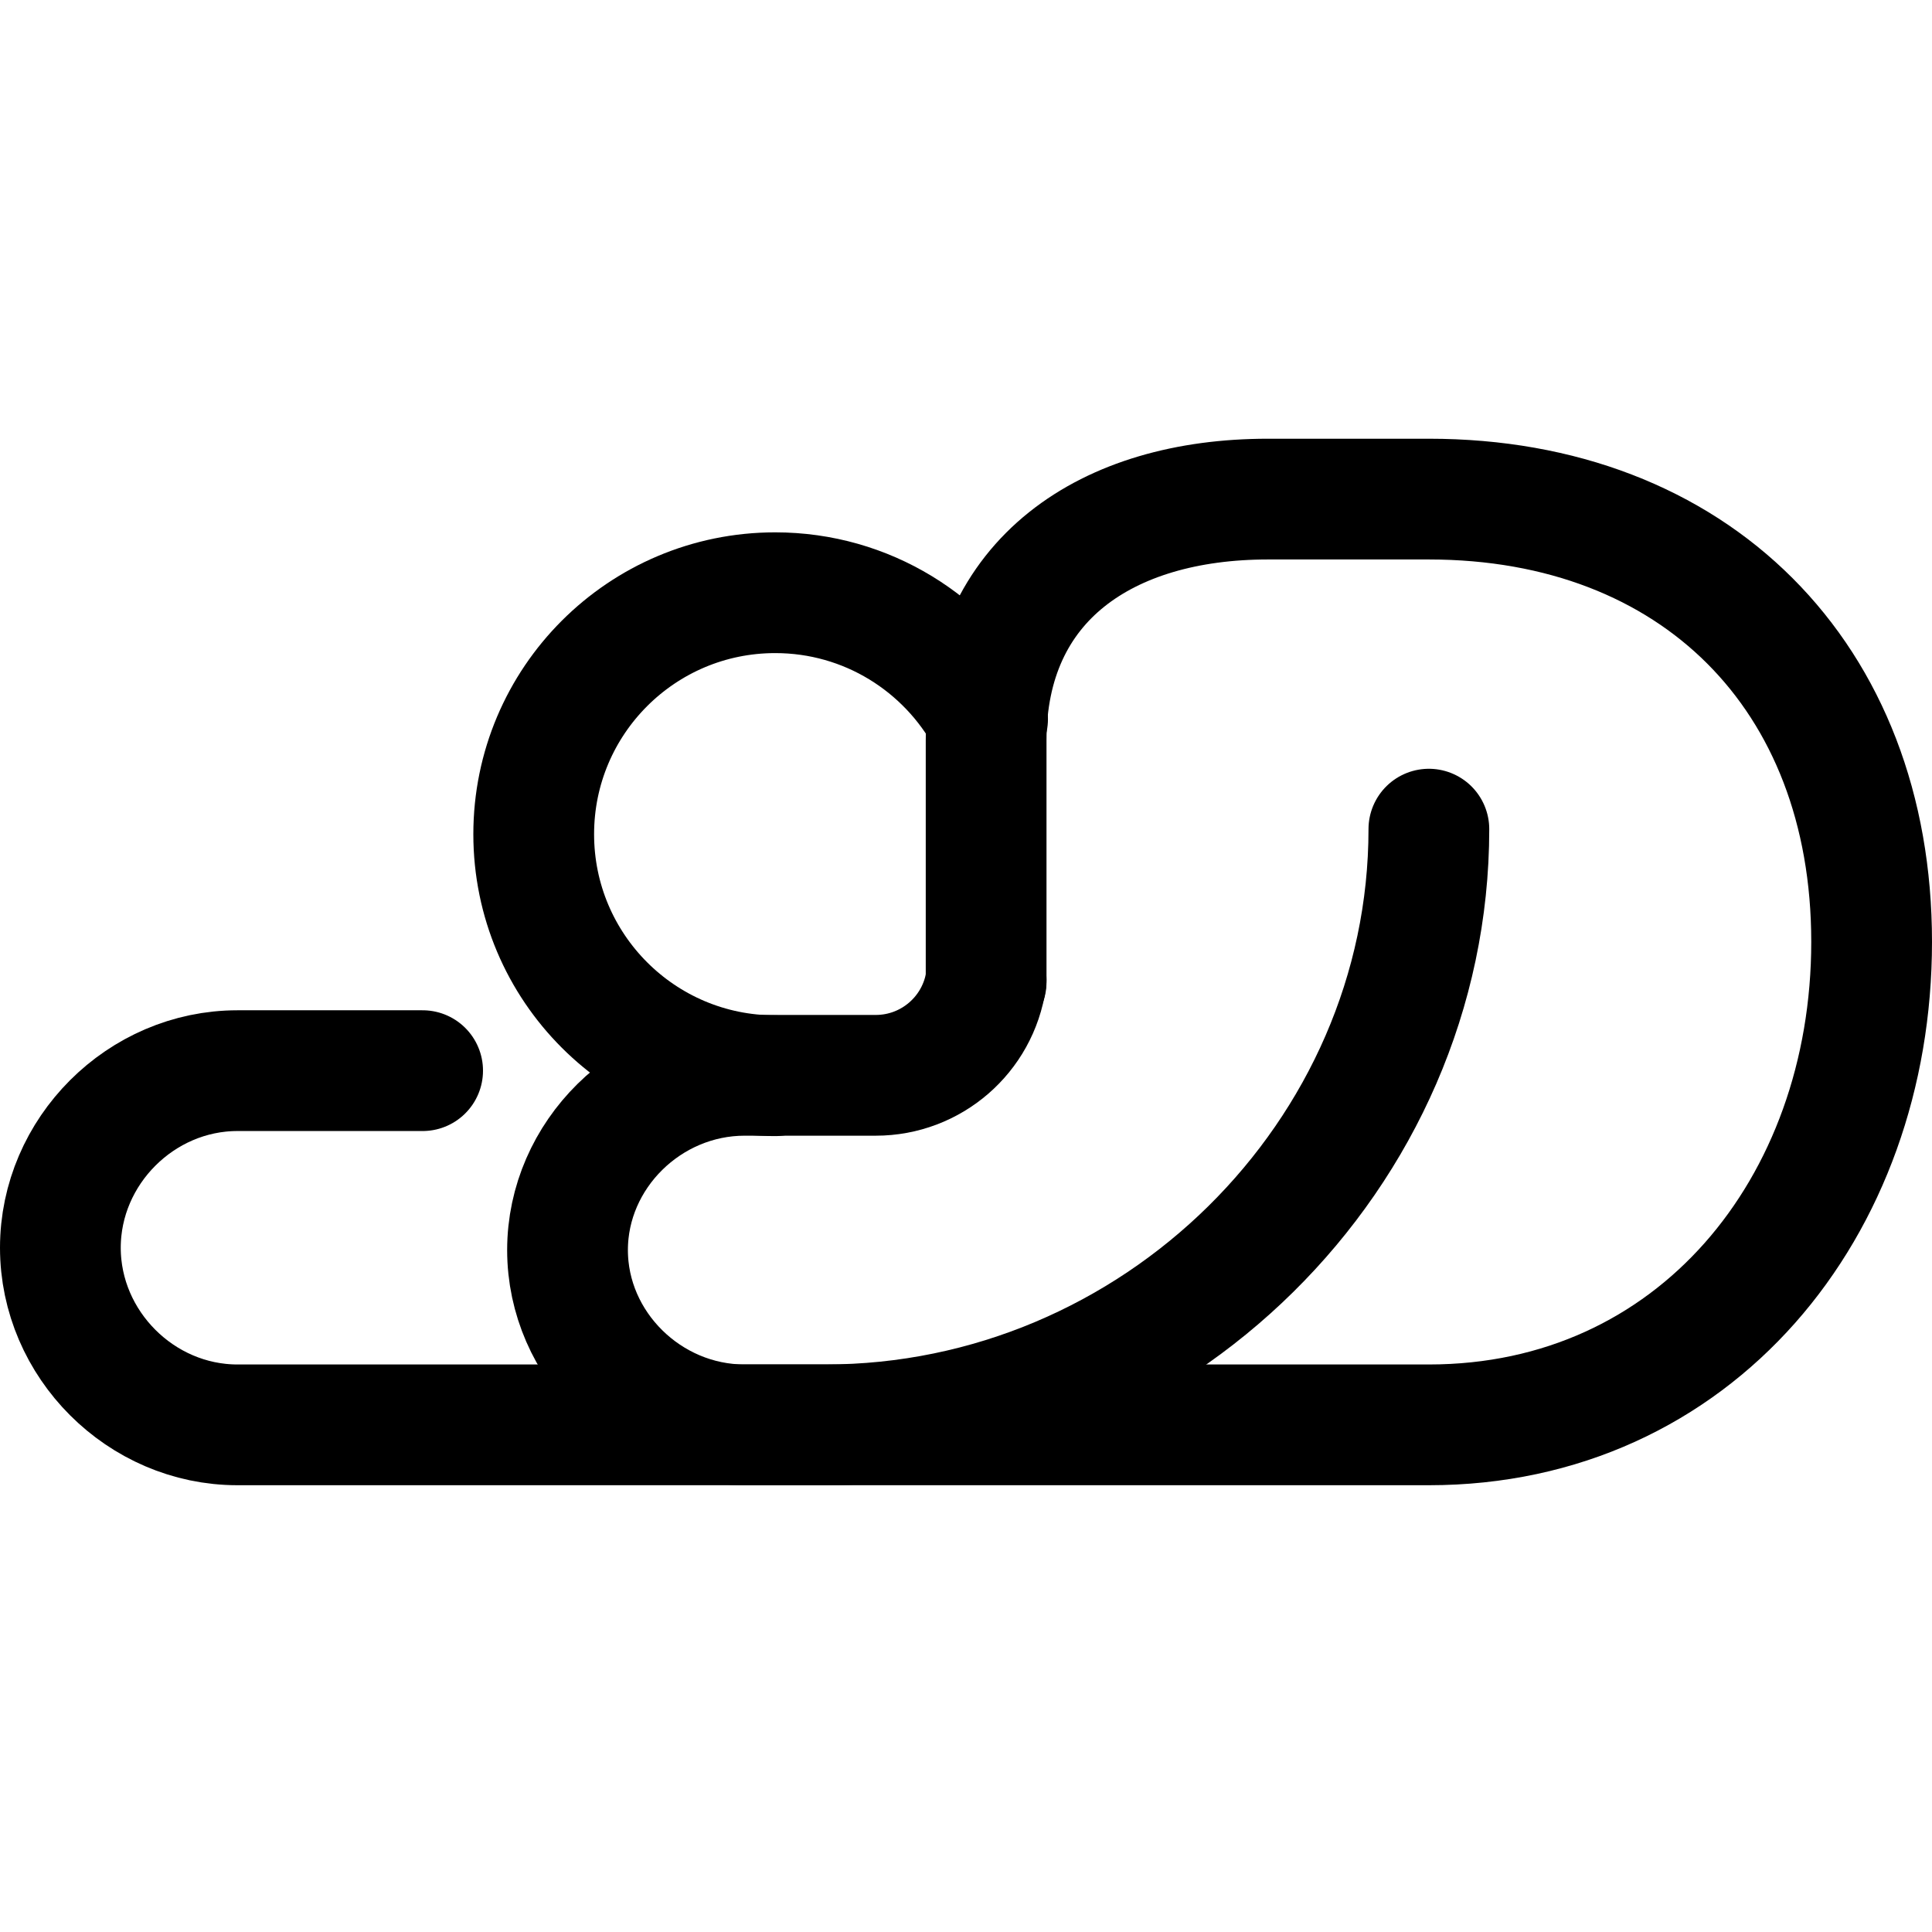
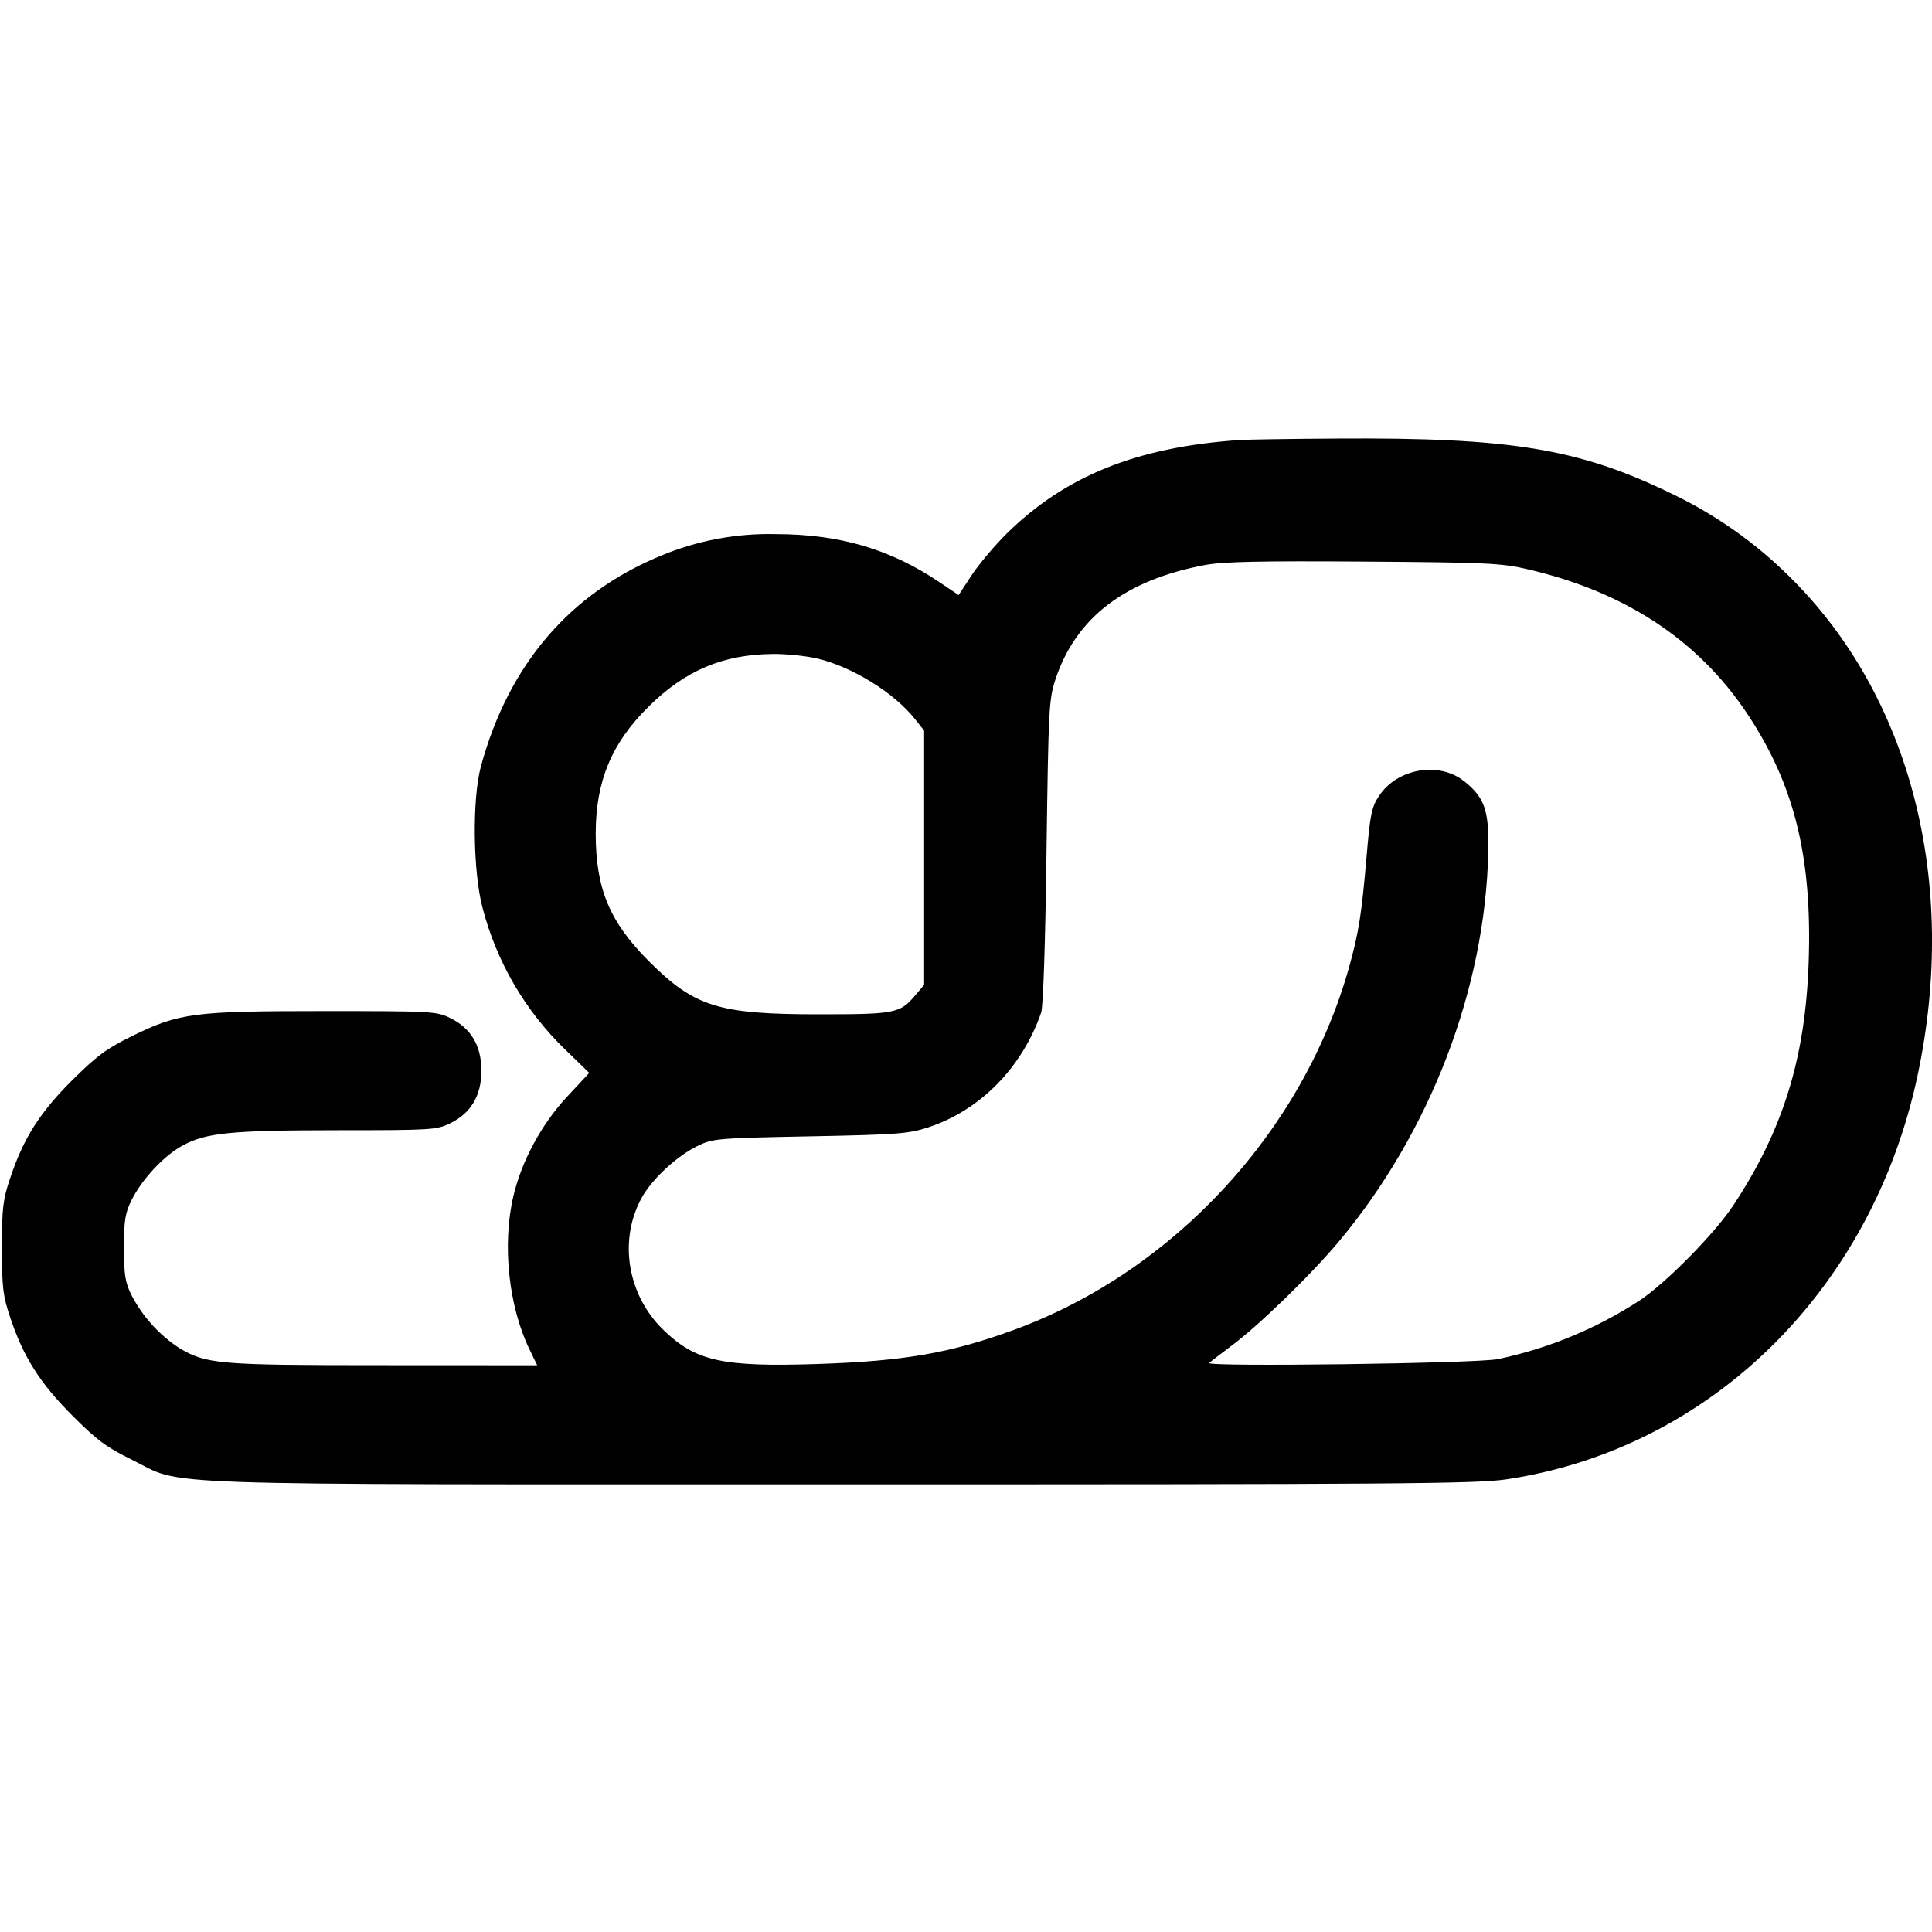
- <svg xmlns="http://www.w3.org/2000/svg" fill="none" viewBox="0 0 24 24" id="Yoga-Seated-Forward-Fold-Pose--Streamline-Ultimate.svg" height="24" width="24">
-   <path stroke="#000000" stroke-linecap="round" stroke-linejoin="round" stroke-miterlimit="10" d="M17.75 10.3c0 4.045 -3.4 7.4 -7.5 7.4H9.25c-1.2 0 -2.2 -0.987 -2.2 -2.171 0 -1.184 1 -2.171 2.2 -2.171H10.879c0.688 0 1.272 -0.505 1.371 -1.187v0" stroke-width="1.5" />
-   <path stroke="#000000" stroke-linecap="round" stroke-linejoin="round" stroke-miterlimit="10" d="M5.25 13.3h-2.3c-1.2 0 -2.2 1 -2.2 2.2 0 1.2 1 2.2 2.2 2.2h14.8c3.3 0 5.5 -2.7 5.5 -6 0 -3.3 -2.2 -5.5 -5.5 -5.5l-2 0c-2 0 -3.5 1 -3.5 3V12.2" stroke-width="1.5" />
-   <path stroke="#000000" stroke-linecap="round" stroke-linejoin="round" stroke-miterlimit="10" d="M9.63 13.363c-1.657 0 -3 -1.343 -3 -3 0 -1.657 1.343 -3 3 -3 1.139 0 2.13 0.635 2.638 1.57" stroke-width="1.5" />
+ <svg xmlns="http://www.w3.org/2000/svg" fill="none" height="24" width="24">
+   <path d="M15.4 5.466c-1.275.087-2.164.444-2.893 1.161-.15.148-.346.38-.436.517l-.163.248-.224-.151c-.617-.418-1.248-.605-2.044-.606a3.493 3.493 0 0 0-1.437.271c-1.129.467-1.887 1.356-2.229 2.614-.11.405-.099 1.313.021 1.76a3.76 3.76 0 0 0 1.022 1.754l.303.294-.275.295c-.317.34-.566.8-.668 1.237-.14.601-.06 1.361.199 1.9l.097.2-1.907-.001c-2.058 0-2.196-.012-2.538-.212a1.754 1.754 0 0 1-.596-.661c-.077-.156-.092-.25-.092-.586 0-.338.014-.429.093-.589.129-.261.401-.553.634-.68.294-.16.599-.19 1.93-.191 1.159 0 1.226-.004 1.393-.085.26-.126.39-.344.39-.655 0-.311-.13-.529-.39-.655-.168-.082-.231-.085-1.564-.085-1.625 0-1.799.023-2.385.31-.317.156-.439.246-.743.548-.403.401-.605.719-.771 1.215-.091.271-.103.372-.103.867s.012.596.103.867c.164.492.369.814.77 1.216.305.306.423.394.743.551.664.328-.01.305 8.795.305 6.876.001 7.907-.007 8.271-.061 2.537-.376 4.547-2.348 5.115-5.018.51-2.395-.083-4.708-1.585-6.191A5.349 5.349 0 0 0 20.74 6.12c-1.136-.548-1.982-.686-4.12-.672-.572.003-1.121.012-1.22.018m3.58 1.606c1.204.279 2.114.878 2.723 1.791.587.881.81 1.781.765 3.091-.041 1.189-.318 2.084-.935 3.018-.229.347-.823.952-1.153 1.175a5.167 5.167 0 0 1-1.774.737c-.277.054-3.644.098-3.586.047.022-.019.147-.115.278-.213.347-.259.989-.883 1.336-1.298 1.134-1.358 1.817-3.14 1.854-4.84.011-.51-.044-.672-.298-.874-.314-.251-.832-.162-1.059.181-.093.14-.11.226-.156.765-.06.703-.097.934-.212 1.348-.568 2.045-2.176 3.79-4.164 4.519-.792.29-1.362.389-2.44.425-1.19.039-1.519-.034-1.922-.427-.453-.441-.558-1.137-.251-1.663.13-.222.429-.496.674-.616.195-.095.231-.099 1.4-.122 1.083-.021 1.226-.032 1.466-.11.645-.21 1.167-.738 1.407-1.425.026-.074.052-.846.067-2.001.024-1.778.03-1.894.111-2.14.254-.768.866-1.236 1.862-1.422.219-.041.687-.051 1.967-.042 1.536.011 1.711.019 2.04.096M10.151 8.18c.437.103.958.426 1.219.757l.11.139v3.158l-.105.124c-.194.231-.247.242-1.205.242-1.247 0-1.543-.093-2.11-.66-.487-.487-.659-.898-.66-1.583 0-.651.196-1.124.656-1.578.455-.451.924-.649 1.544-.655.165-.002.413.024.551.056" fill-rule="evenodd" fill="#000" />
</svg>
